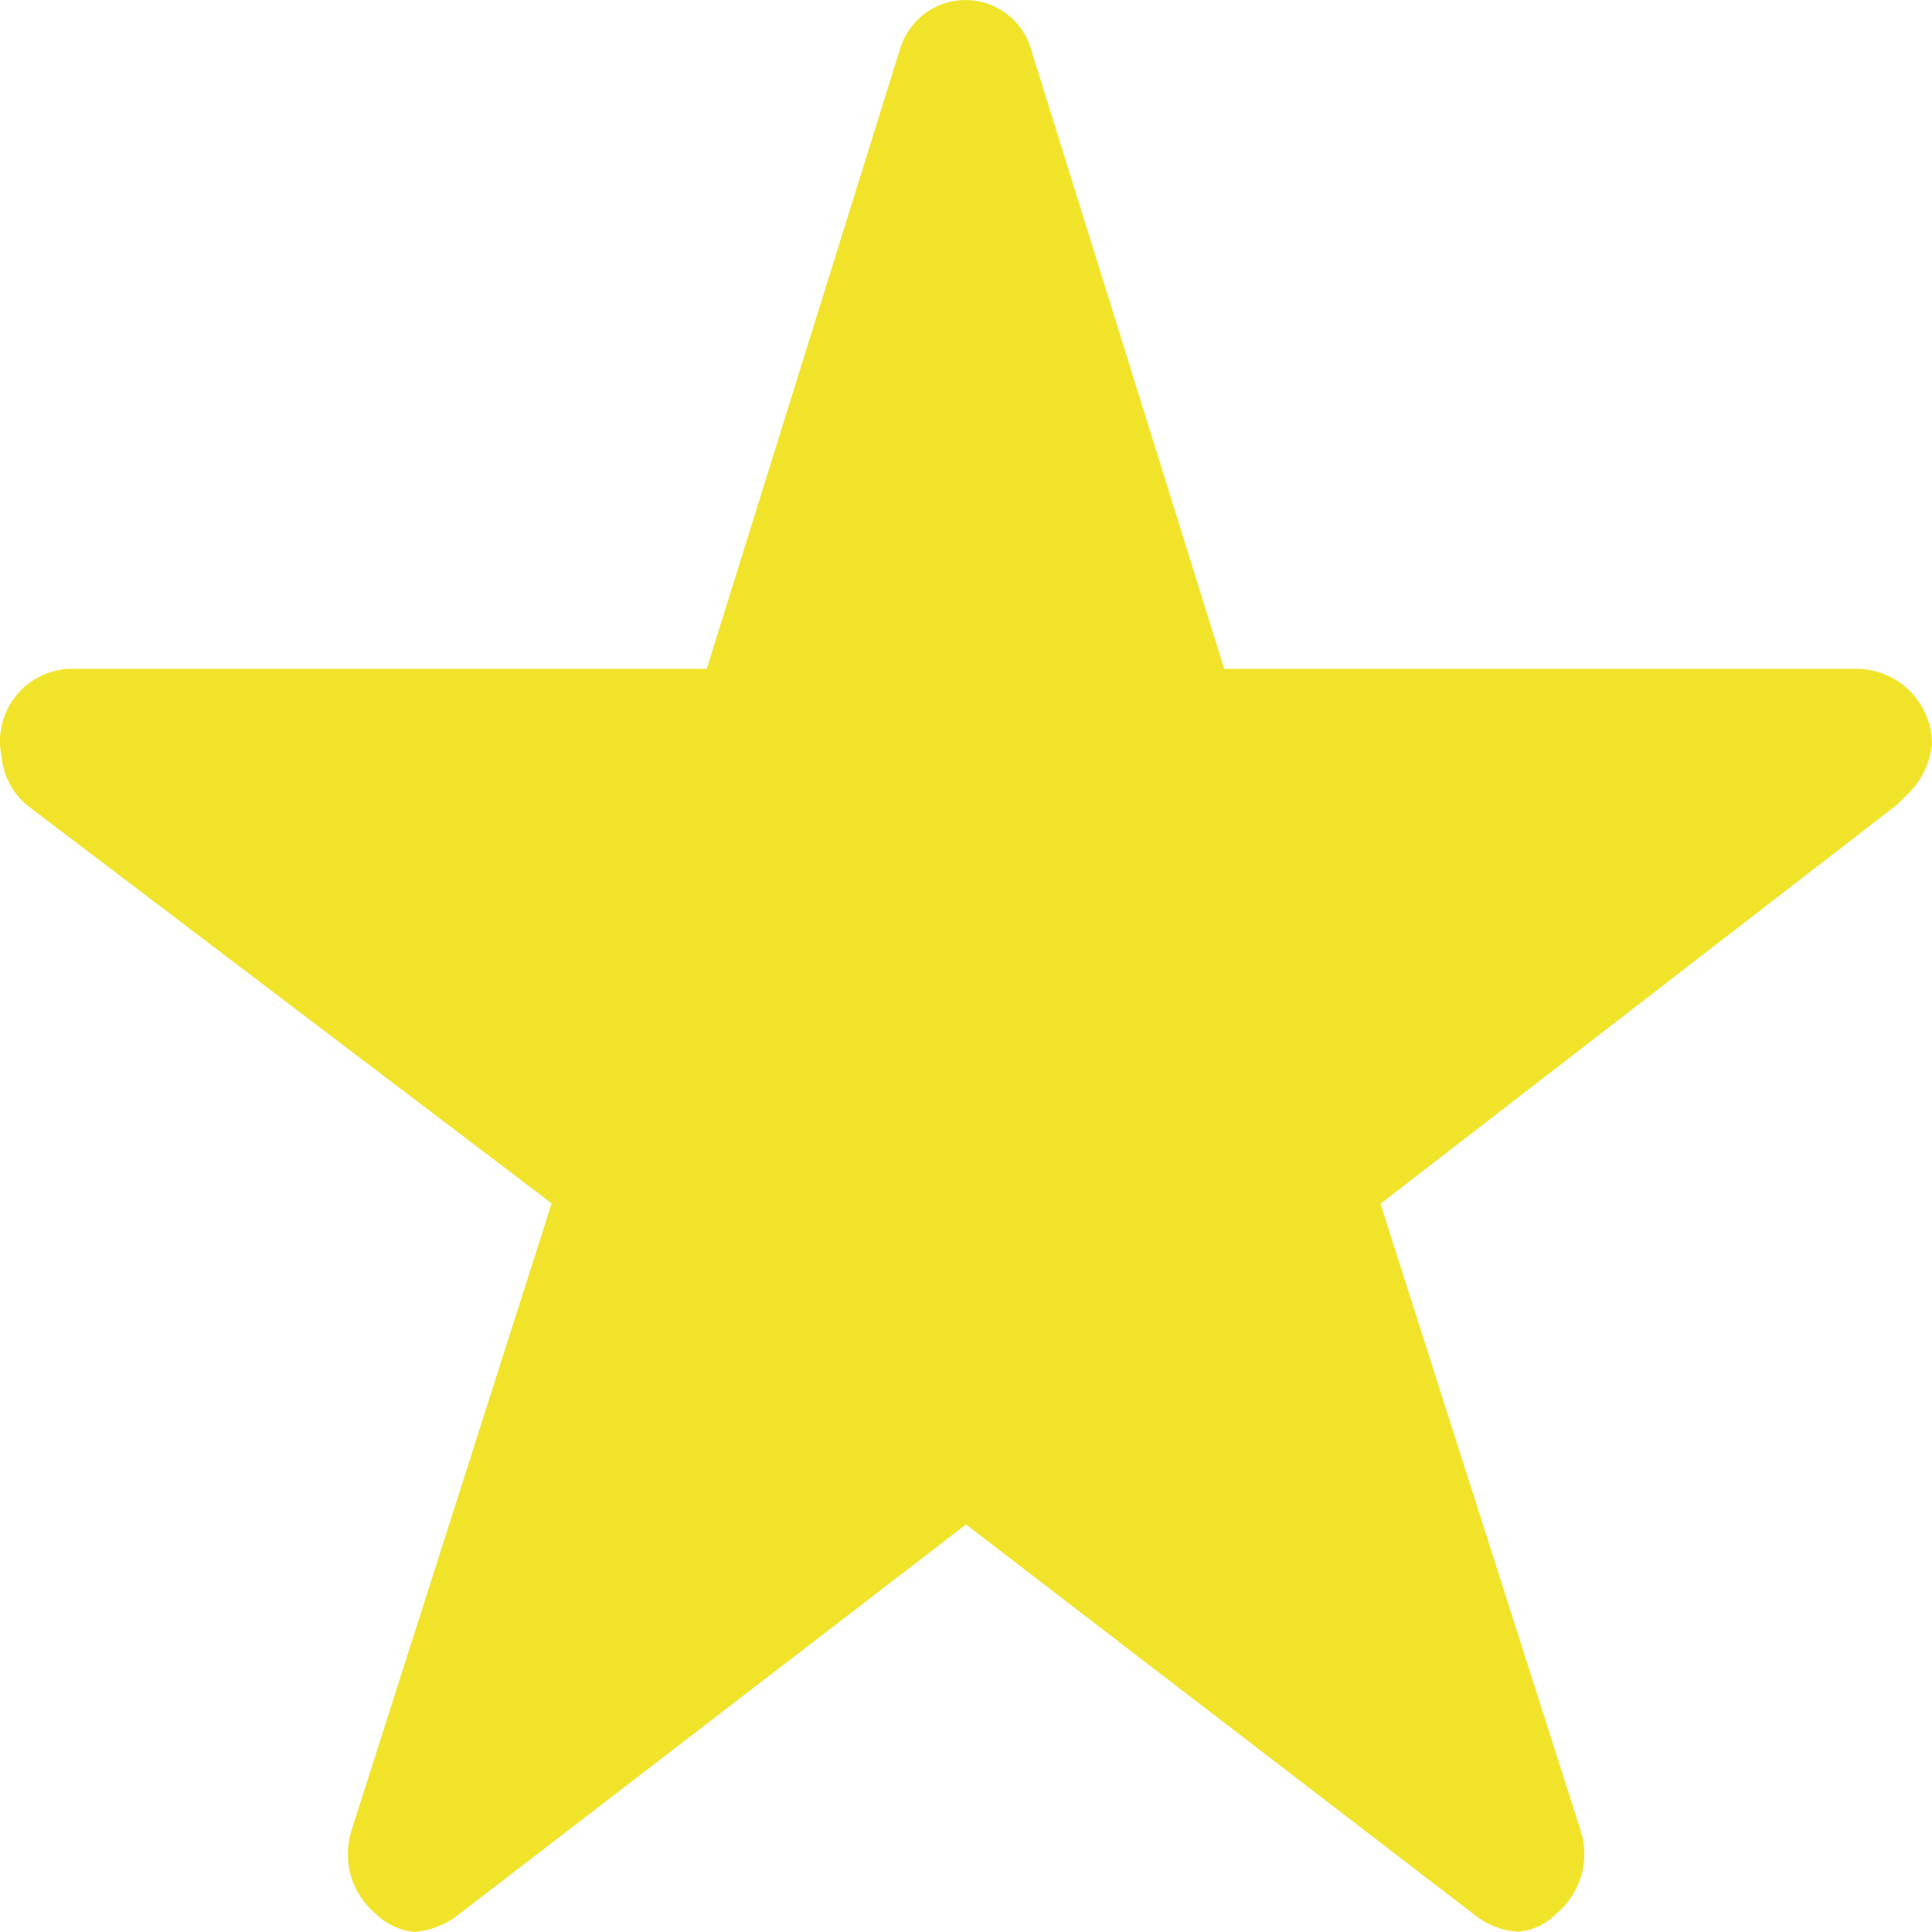
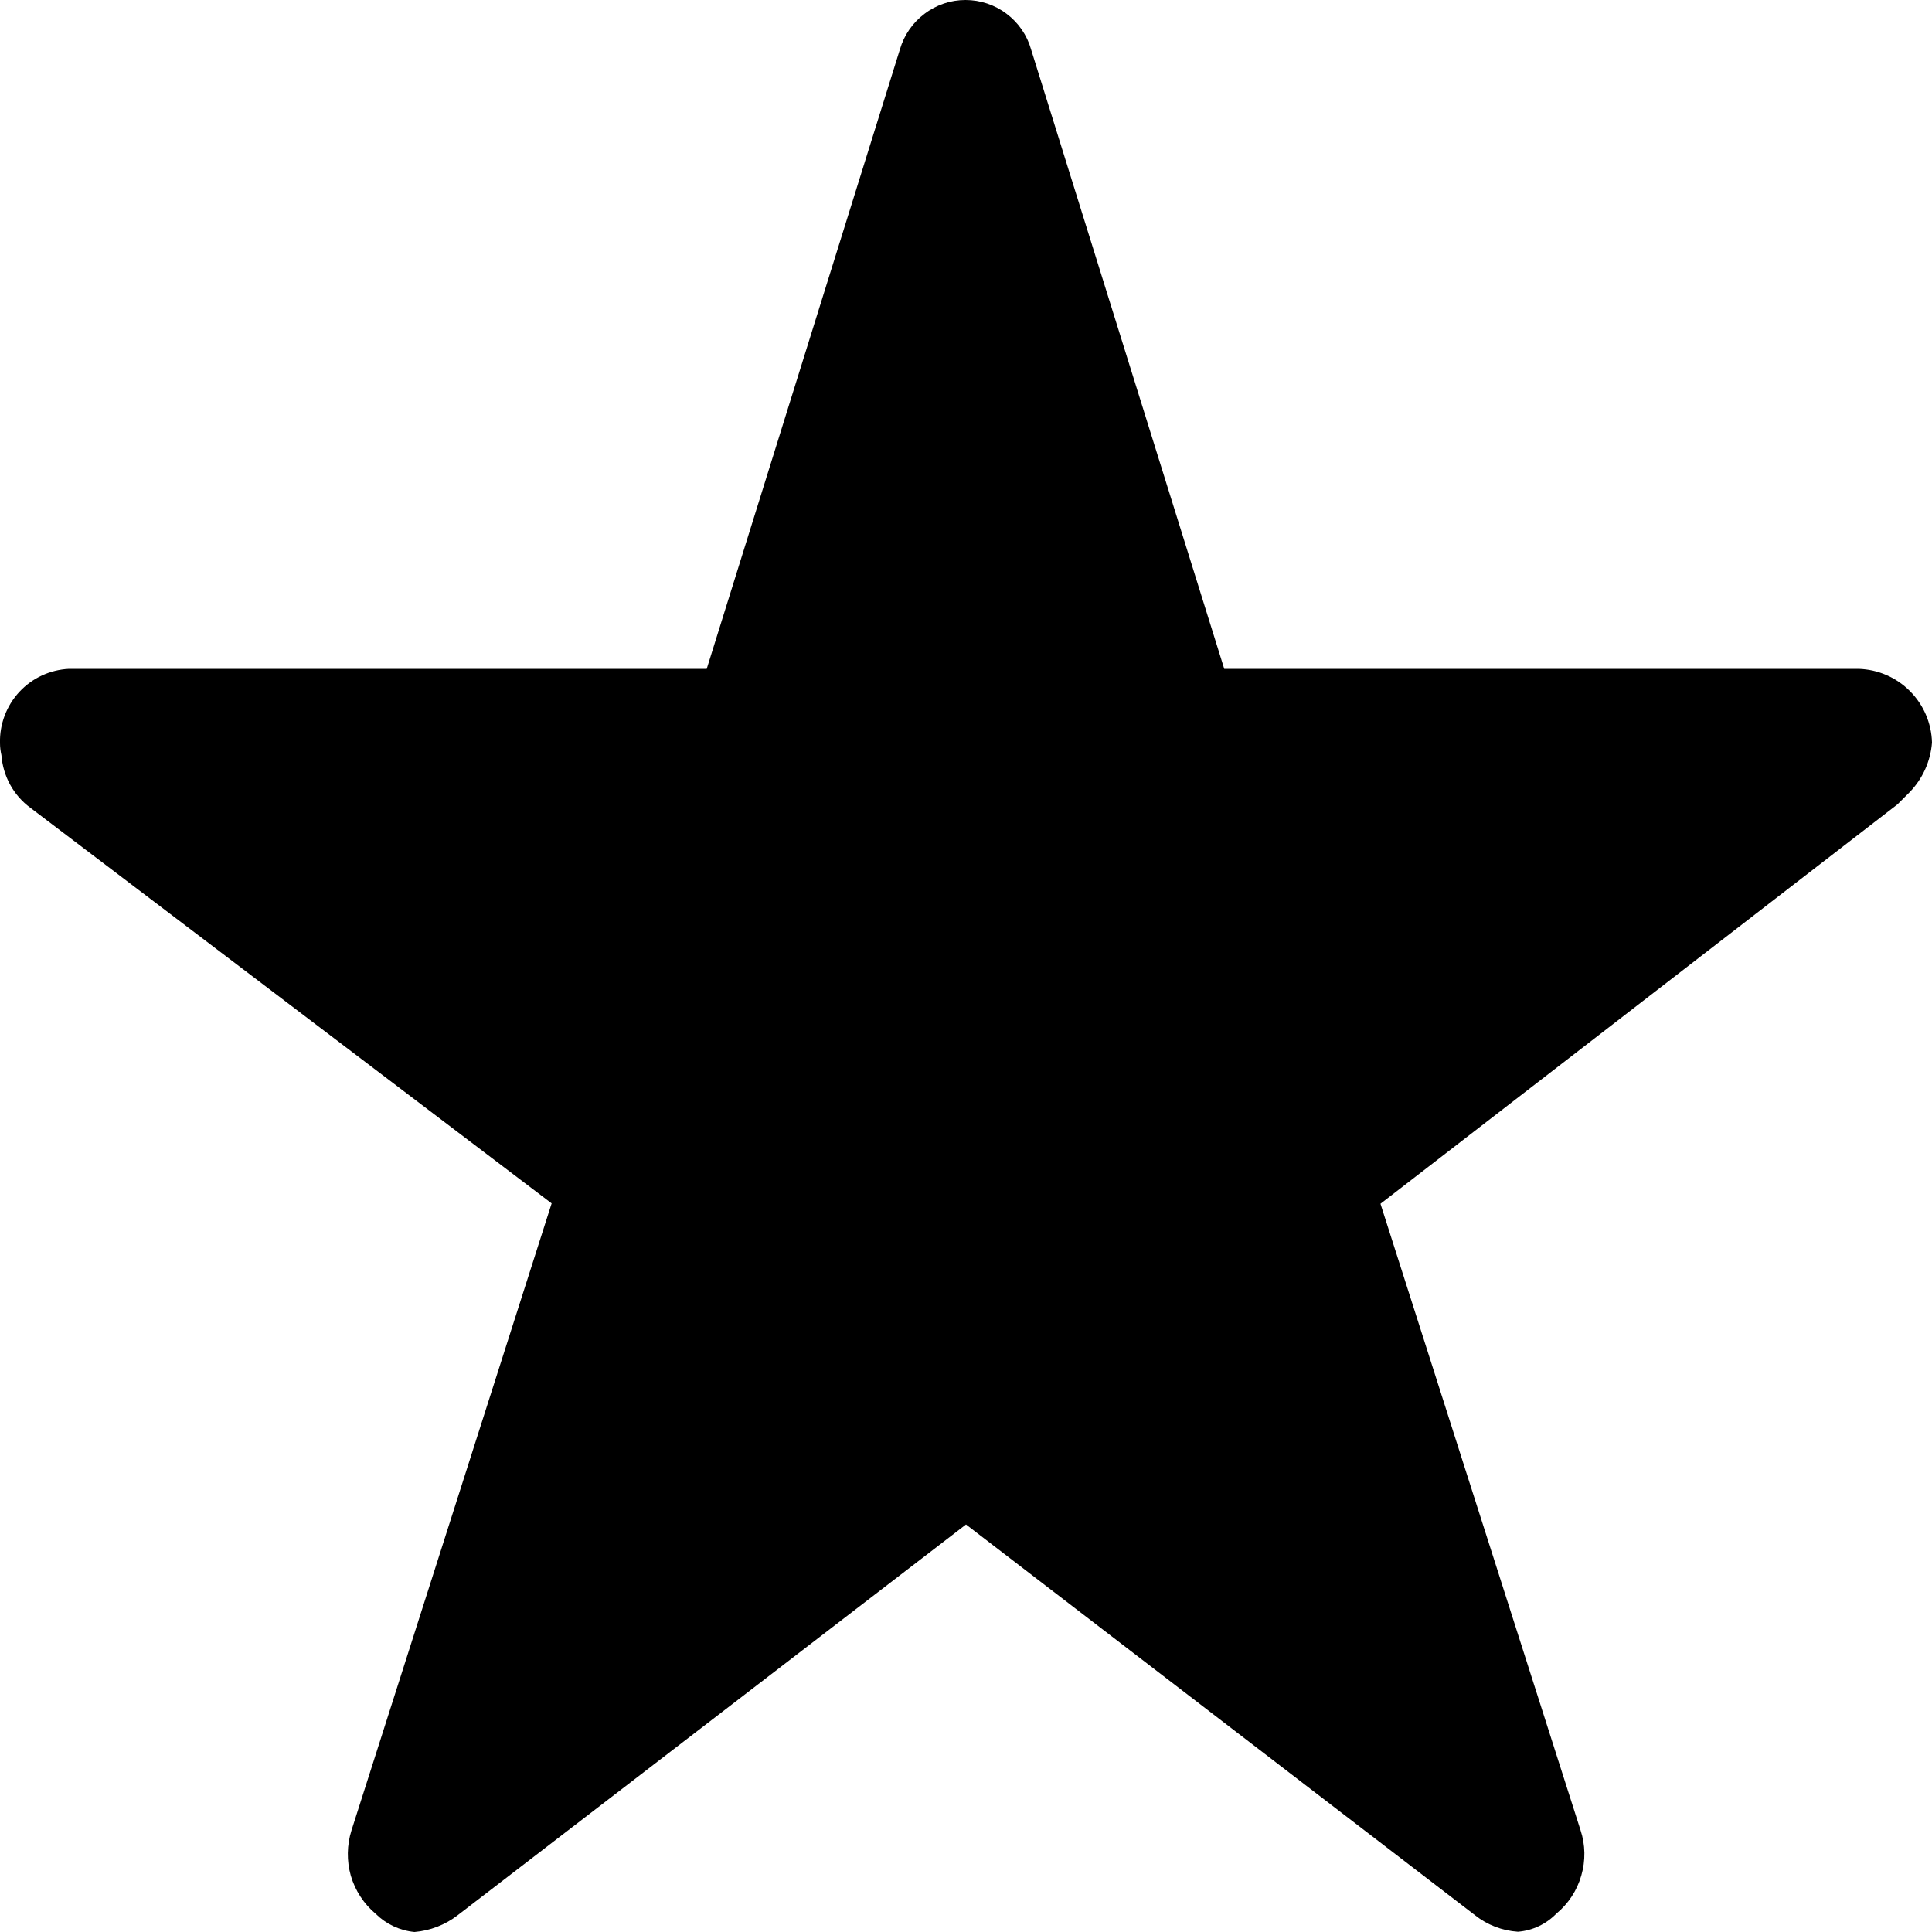
<svg xmlns="http://www.w3.org/2000/svg" width="30" height="30" viewBox="0 0 15 15" fill="none">
-   <path d="M14.431 5.193H9.505L8.005 0.383C7.974 0.273 7.907 0.176 7.815 0.107C7.723 0.037 7.611 0 7.496 0C7.381 0 7.27 0.037 7.178 0.107C7.086 0.176 7.019 0.273 6.987 0.383L5.487 5.193H0.535C0.389 5.2 0.25 5.264 0.15 5.372C0.05 5.48 -0.004 5.623 0 5.77C0 5.801 0.004 5.832 0.011 5.863C0.017 5.943 0.04 6.021 0.078 6.091C0.117 6.162 0.17 6.223 0.235 6.271L4.283 9.343L2.729 14.211C2.693 14.325 2.691 14.448 2.724 14.564C2.758 14.679 2.825 14.782 2.917 14.859C2.998 14.939 3.104 14.989 3.218 15C3.339 14.99 3.456 14.945 3.552 14.871L7.5 11.836L11.451 14.869C11.546 14.945 11.663 14.99 11.785 14.998C11.899 14.989 12.004 14.939 12.084 14.857C12.176 14.781 12.244 14.678 12.277 14.562C12.311 14.446 12.309 14.323 12.271 14.209L10.718 9.346L14.732 6.245L14.826 6.151C14.927 6.047 14.989 5.91 15 5.765C14.996 5.615 14.935 5.472 14.829 5.366C14.723 5.259 14.581 5.198 14.431 5.193Z" fill="#F1E32A" />
+   <path d="M14.431 5.193H9.505L8.005 0.383C7.974 0.273 7.907 0.176 7.815 0.107C7.723 0.037 7.611 0 7.496 0C7.381 0 7.27 0.037 7.178 0.107C7.086 0.176 7.019 0.273 6.987 0.383L5.487 5.193H0.535C0.389 5.2 0.25 5.264 0.15 5.372C0.05 5.48 -0.004 5.623 0 5.77C0 5.801 0.004 5.832 0.011 5.863C0.017 5.943 0.04 6.021 0.078 6.091C0.117 6.162 0.17 6.223 0.235 6.271L4.283 9.343L2.729 14.211C2.693 14.325 2.691 14.448 2.724 14.564C2.758 14.679 2.825 14.782 2.917 14.859C2.998 14.939 3.104 14.989 3.218 15C3.339 14.99 3.456 14.945 3.552 14.871L7.5 11.836L11.451 14.869C11.546 14.945 11.663 14.99 11.785 14.998C11.899 14.989 12.004 14.939 12.084 14.857C12.176 14.781 12.244 14.678 12.277 14.562C12.311 14.446 12.309 14.323 12.271 14.209L10.718 9.346L14.732 6.245L14.826 6.151C14.927 6.047 14.989 5.91 15 5.765C14.996 5.615 14.935 5.472 14.829 5.366C14.723 5.259 14.581 5.198 14.431 5.193Z" fill="#000000" />
</svg>
